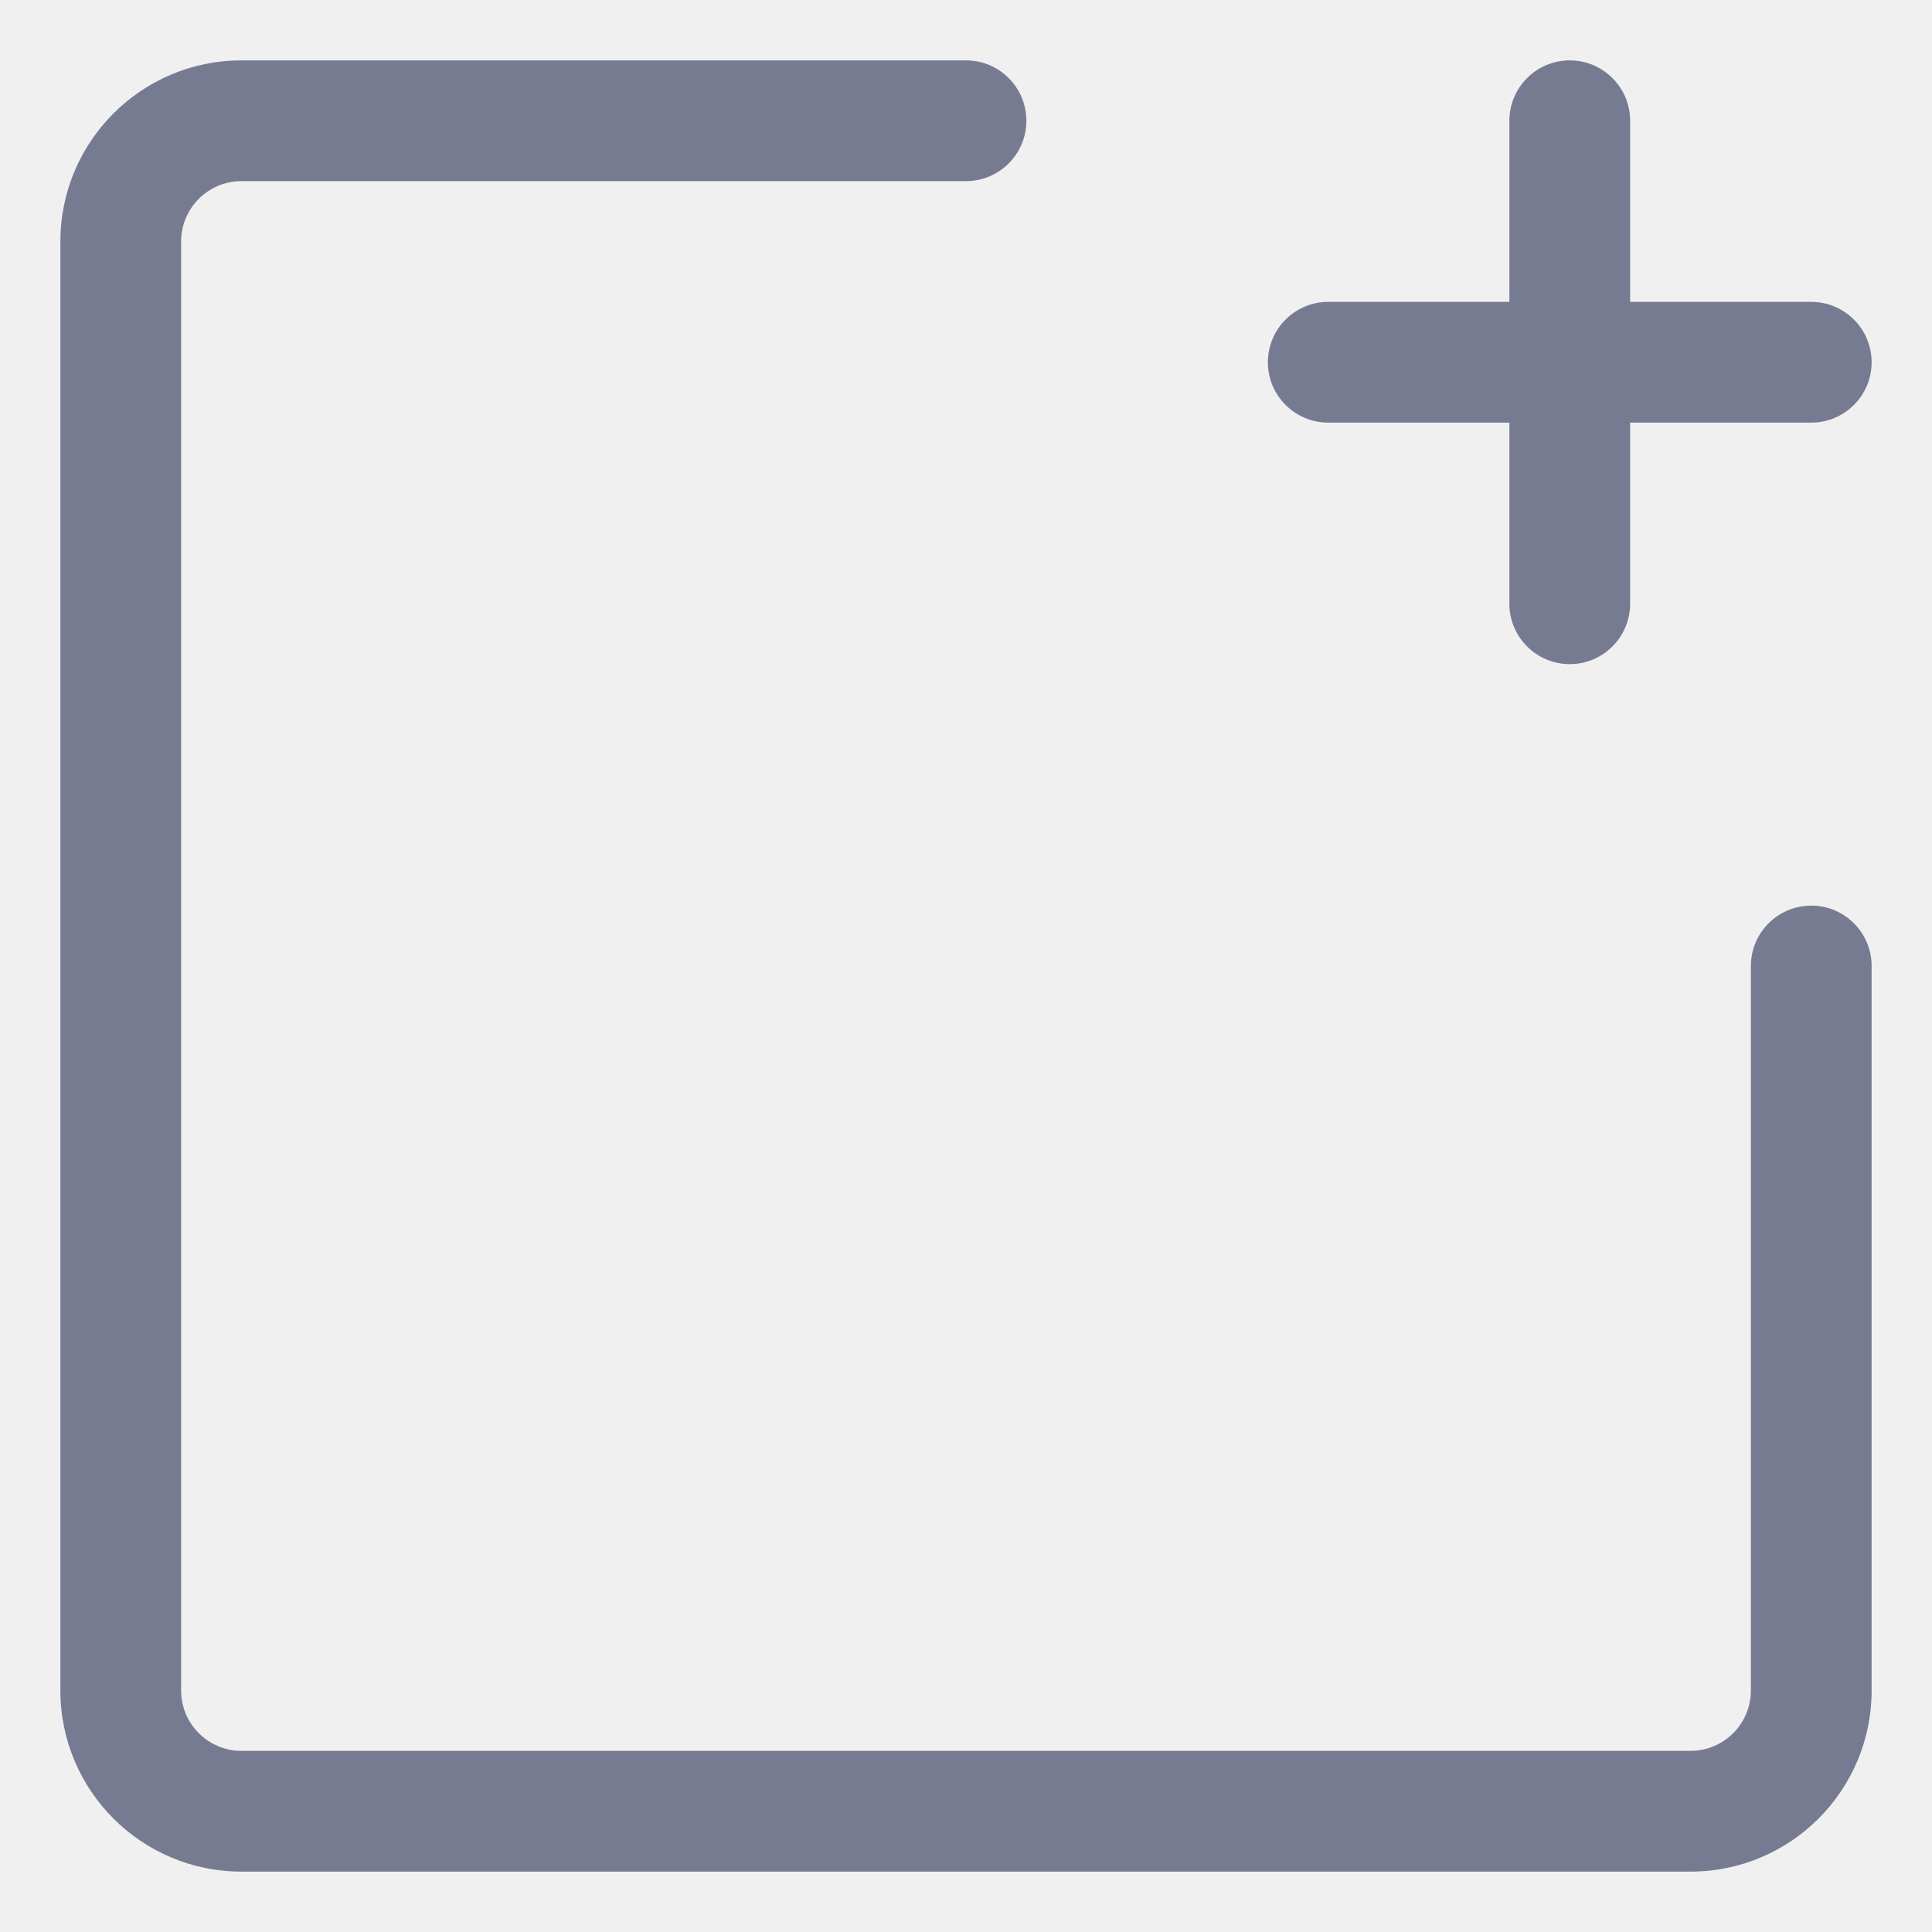
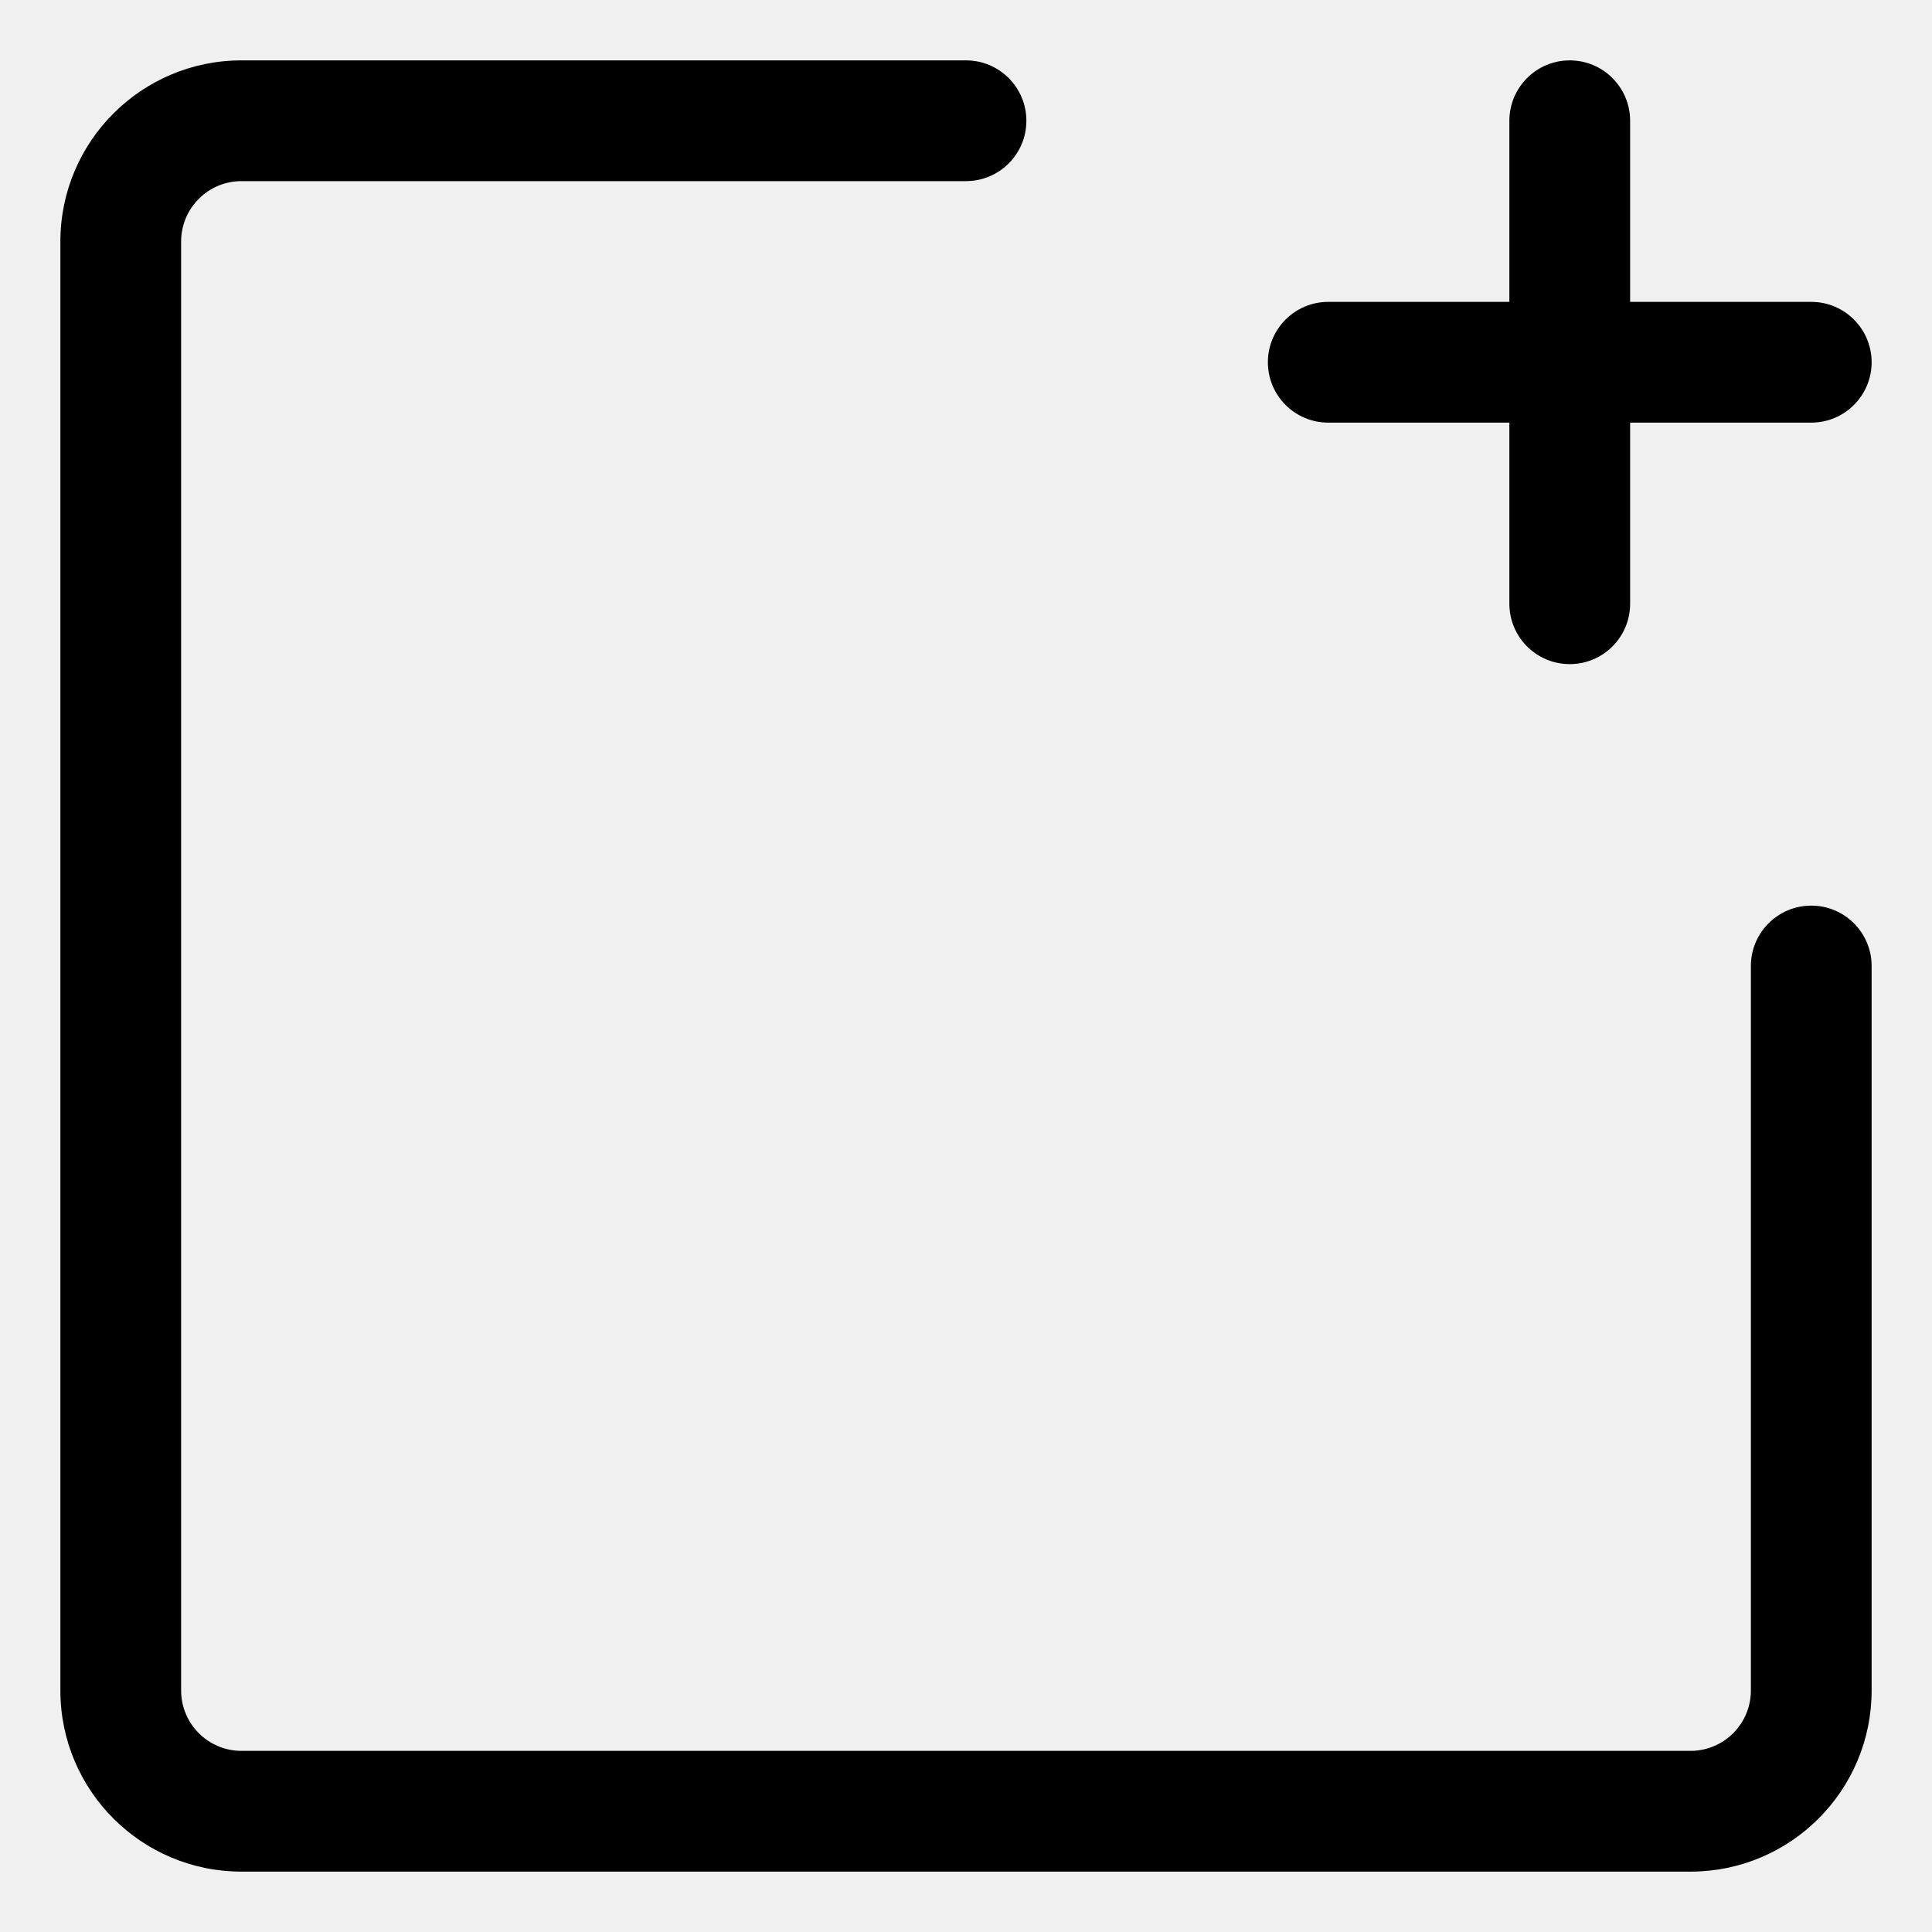
<svg xmlns="http://www.w3.org/2000/svg" width="16" height="16" viewBox="0 0 16 16" fill="none">
  <g clip-path="url(#clip0_6095_53)">
-     <path fill-rule="evenodd" clip-rule="evenodd" d="M1.5 2C1.5 1.724 1.724 1.5 2 1.5H8C8.276 1.5 8.5 1.276 8.5 1C8.5 0.724 8.276 0.5 8 0.5H2C1.172 0.5 0.5 1.172 0.5 2V14C0.5 14.828 1.172 15.5 2 15.5H14C14.828 15.5 15.5 14.828 15.5 14V8C15.5 7.724 15.276 7.5 15 7.5C14.724 7.5 14.5 7.724 14.5 8V14C14.5 14.276 14.276 14.5 14 14.5H2C1.724 14.5 1.5 14.276 1.5 14V2ZM13 0.5C13.276 0.5 13.5 0.724 13.5 1V2.5H15C15.276 2.5 15.5 2.724 15.5 3C15.5 3.276 15.276 3.5 15 3.5H13.5V5C13.5 5.276 13.276 5.5 13 5.5C12.724 5.5 12.5 5.276 12.5 5V3.5H11C10.724 3.5 10.5 3.276 10.5 3C10.5 2.724 10.724 2.5 11 2.5H12.5V1C12.5 0.724 12.724 0.5 13 0.5Z" fill="#777B92" />
+     <path fill-rule="evenodd" clip-rule="evenodd" d="M1.5 2C1.5 1.724 1.724 1.5 2 1.5H8C8.276 1.5 8.5 1.276 8.5 1C8.5 0.724 8.276 0.5 8 0.5H2C1.172 0.5 0.5 1.172 0.5 2V14C0.5 14.828 1.172 15.5 2 15.5H14C14.828 15.5 15.5 14.828 15.5 14V8C15.5 7.724 15.276 7.5 15 7.5C14.724 7.5 14.5 7.724 14.5 8V14C14.5 14.276 14.276 14.5 14 14.5H2C1.724 14.5 1.5 14.276 1.5 14V2ZM13 0.5C13.276 0.5 13.5 0.724 13.5 1V2.5H15C15.276 2.5 15.5 2.724 15.5 3C15.5 3.276 15.276 3.5 15 3.5H13.5V5C13.5 5.276 13.276 5.5 13 5.5C12.724 5.5 12.5 5.276 12.5 5V3.5H11C10.724 3.5 10.5 3.276 10.5 3C10.5 2.724 10.724 2.5 11 2.5H12.5V1C12.5 0.724 12.724 0.5 13 0.5Z" fill="currentColor" />
  </g>
  <defs>
    <clipPath id="clip0_6095_53">
      <rect width="16" height="16" fill="white" />
    </clipPath>
  </defs>
</svg>
